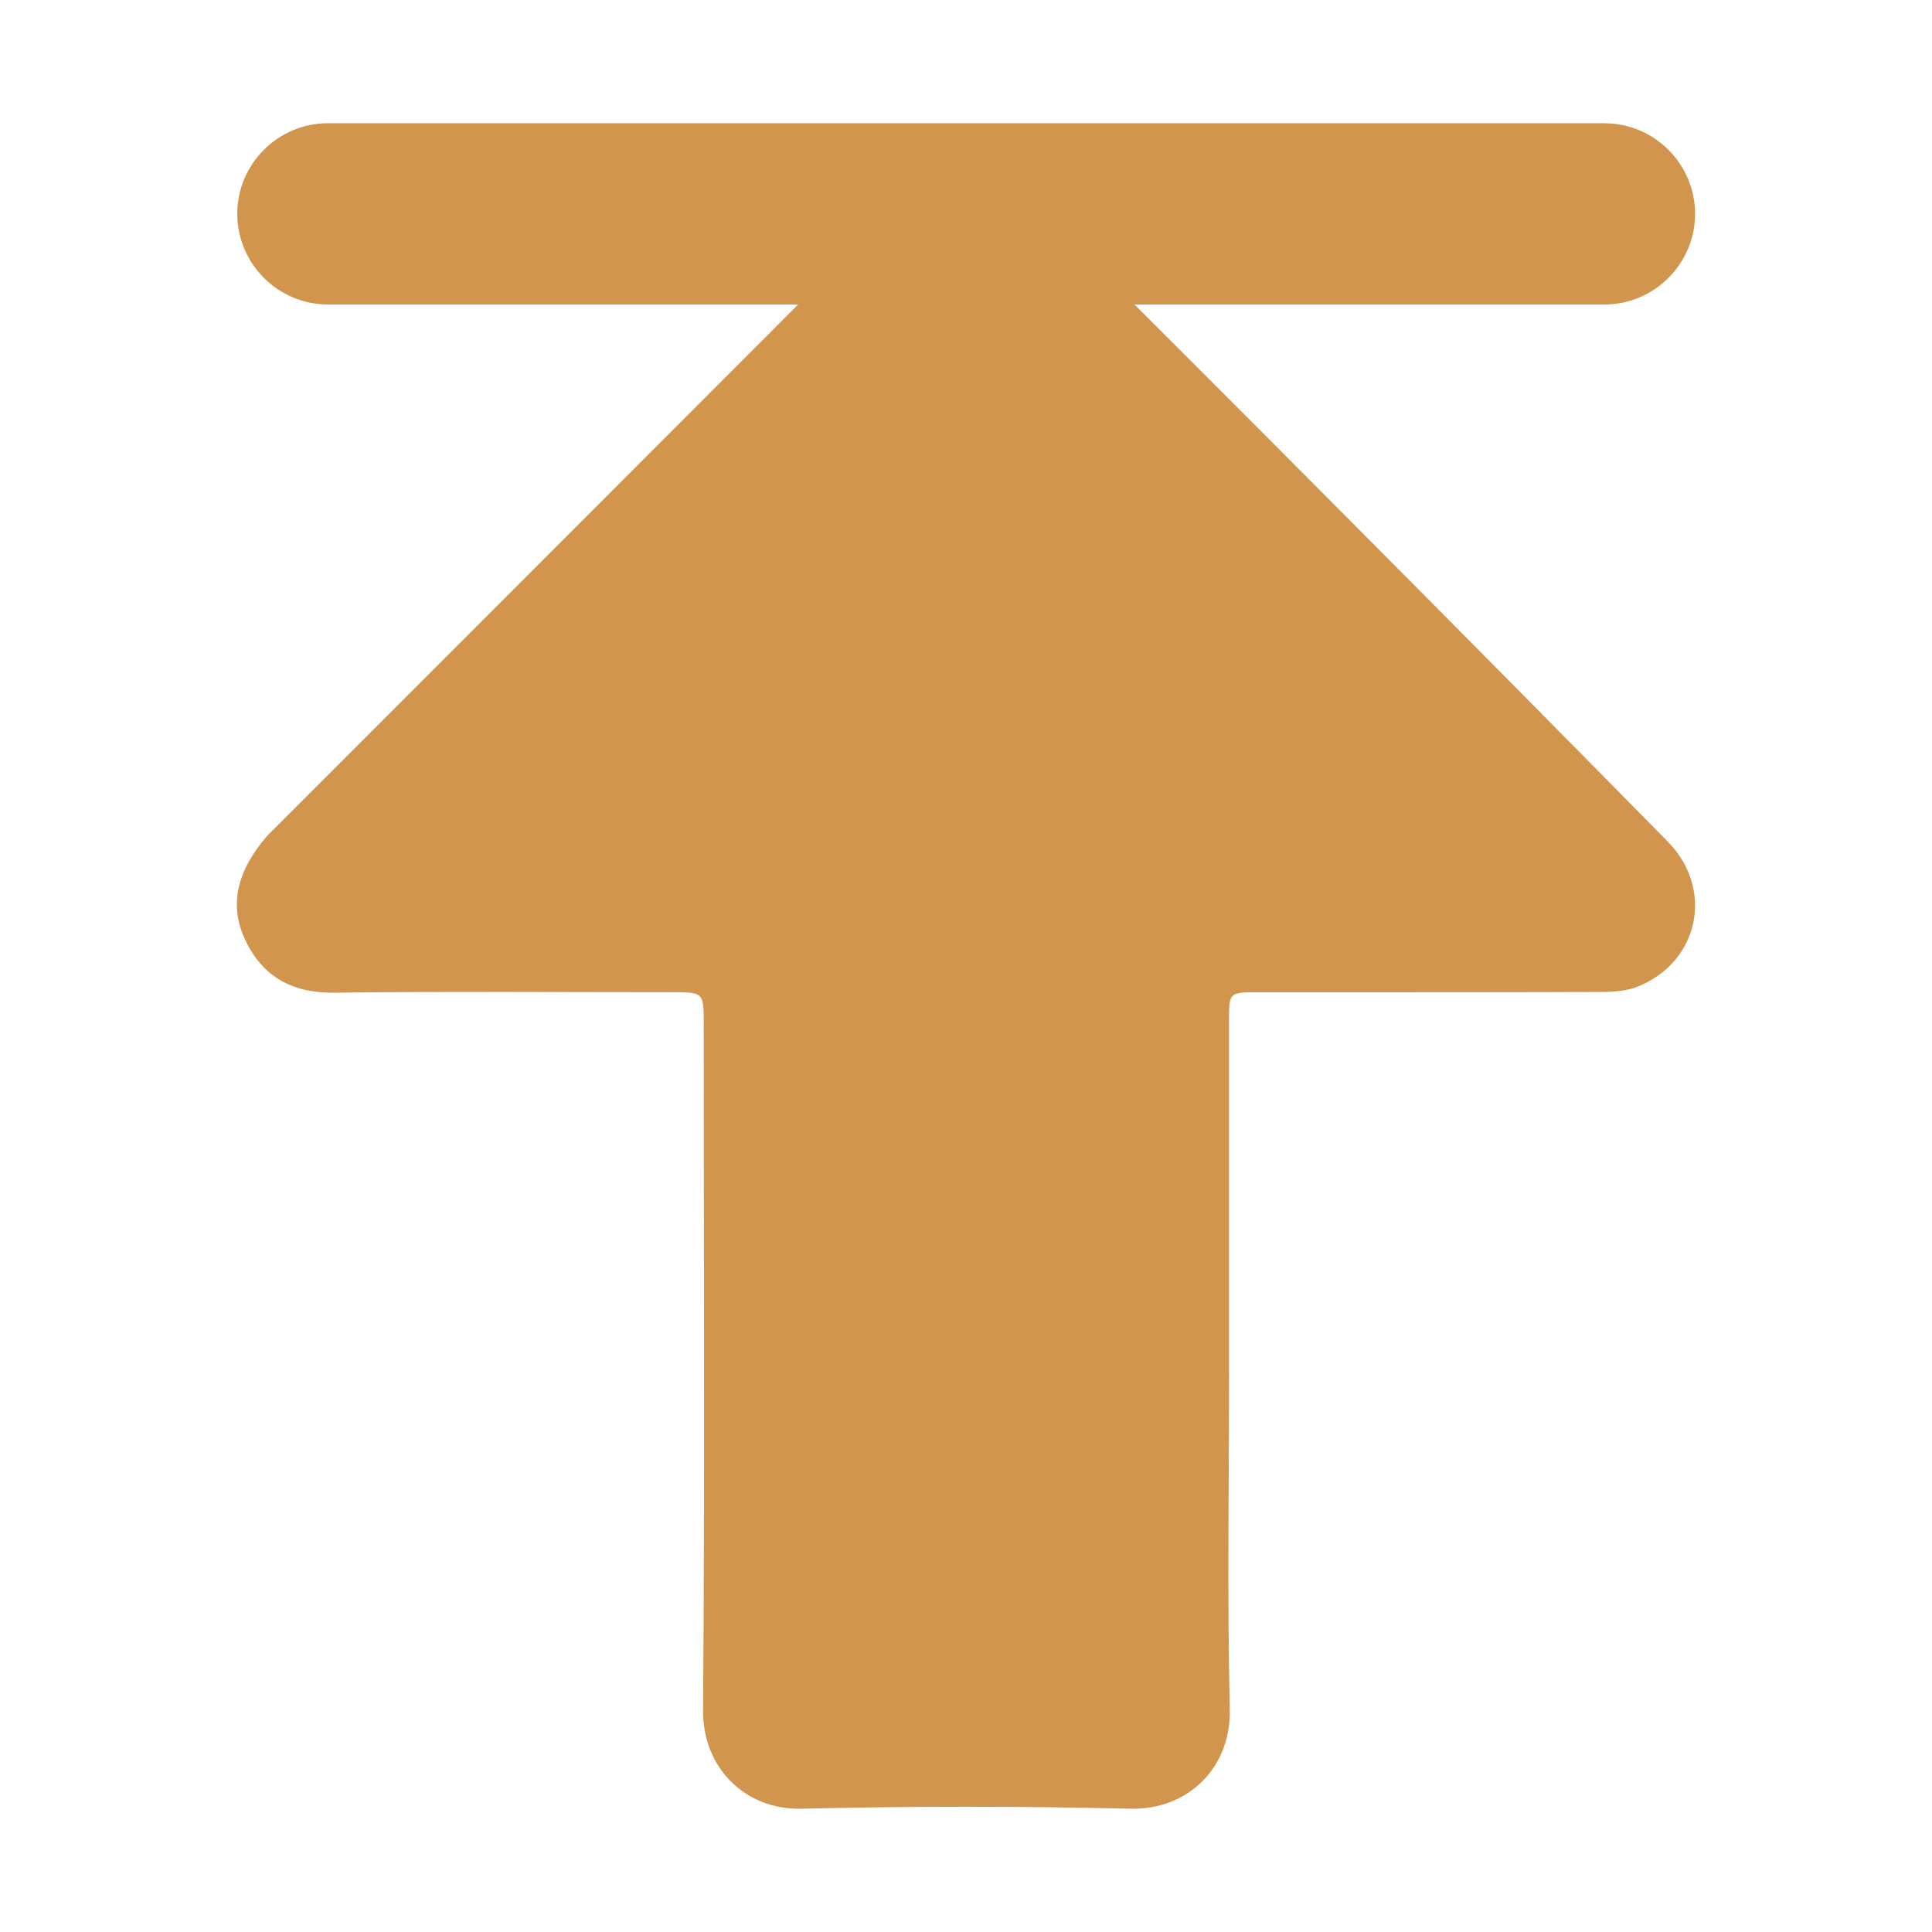
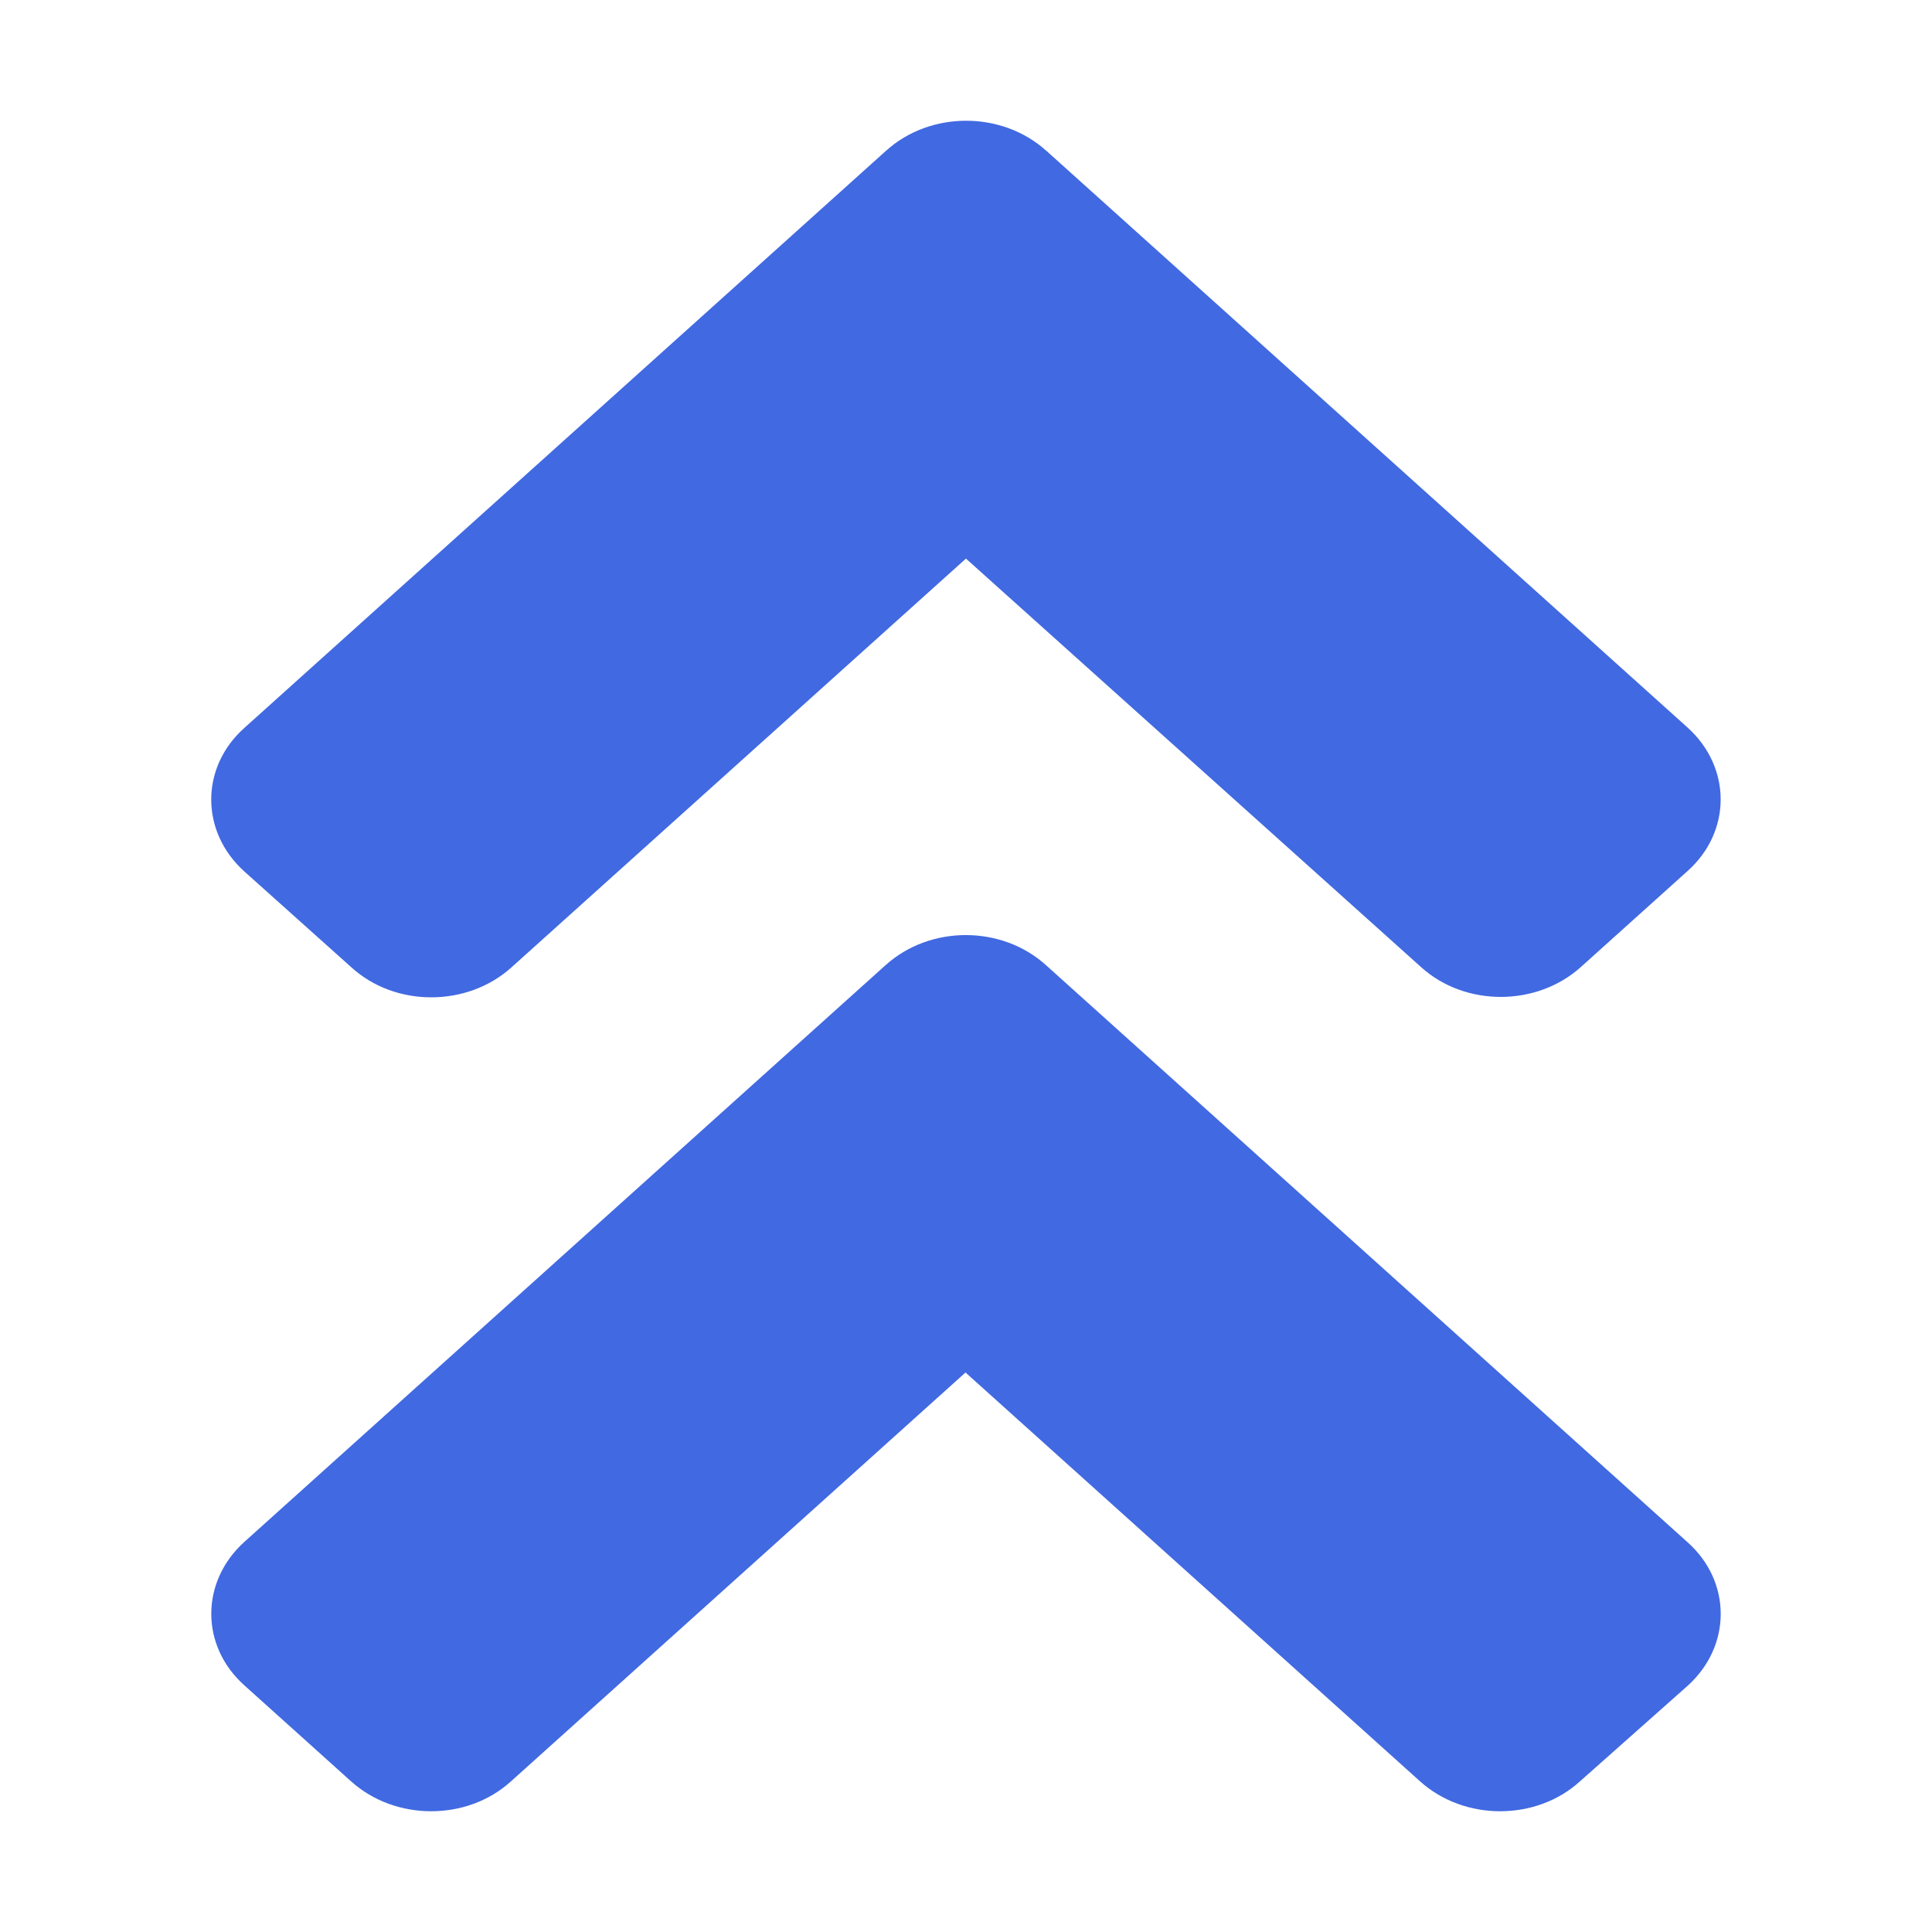
- <svg xmlns="http://www.w3.org/2000/svg" viewBox="0 0 32 32">
-   <path d="M20.357 22.701c0 1.872-.03 3.745.012 5.616.022.953-.685 1.665-1.65 1.641a114.23 114.23 0 0 0-5.444 0c-.943.022-1.638-.69-1.63-1.626.029-3.79.011-7.58.011-11.37 0-.527 0-.528-.537-.528-1.86 0-3.722-.015-5.582.008-.692.009-1.185-.263-1.472-.866-.304-.638-.087-1.206.345-1.714.037-.044.08-.083.12-.123 3.426-3.428 6.854-6.855 10.278-10.285.358-.359.76-.569 1.285-.55.438.016.77.221 1.06.508A1426.757 1426.757 0 0 1 27.624 13.94c.77.783.524 1.987-.495 2.4-.184.074-.402.09-.605.09-1.895.007-3.79.004-5.685.005-.481 0-.483.001-.483.477v5.789z" fill="#d1954e" />
-   <path d="M26.576 2.041H5.43c-.825 0-1.5.675-1.5 1.5 0 .826.675 1.502 1.5 1.502h21.146c.825 0 1.5-.676 1.5-1.501 0-.826-.675-1.5-1.5-1.5z" fill="#d1954e" />
+ <svg xmlns="http://www.w3.org/2000/svg" height="32" viewBox="0 0 32 32" width="32">
+   <path d="m14.672 15.982-10.622 9.554c-.734.66-.734 1.728 0 2.381l1.765 1.588c.734.66 1.921.66 2.648 0l7.529-6.772 7.529 6.772c.734.66 1.921.66 2.648 0l1.781-1.581c.734-.66.734-1.728 0-2.381l-10.622-9.554c-.734-.667-1.921-.667-2.655-.007zm2.655-13.488 10.622 9.554c.734.66.734 1.728 0 2.381l-1.765 1.588c-.734.66-1.921.66-2.648 0l-7.537-6.765-7.529 6.772c-.734.66-1.921.66-2.648 0l-1.773-1.588c-.734-.66-.734-1.728 0-2.381l10.622-9.554c.734-.667 1.921-.667 2.655-.007z" fill="#4169e1" stroke-width=".074" />
</svg>
